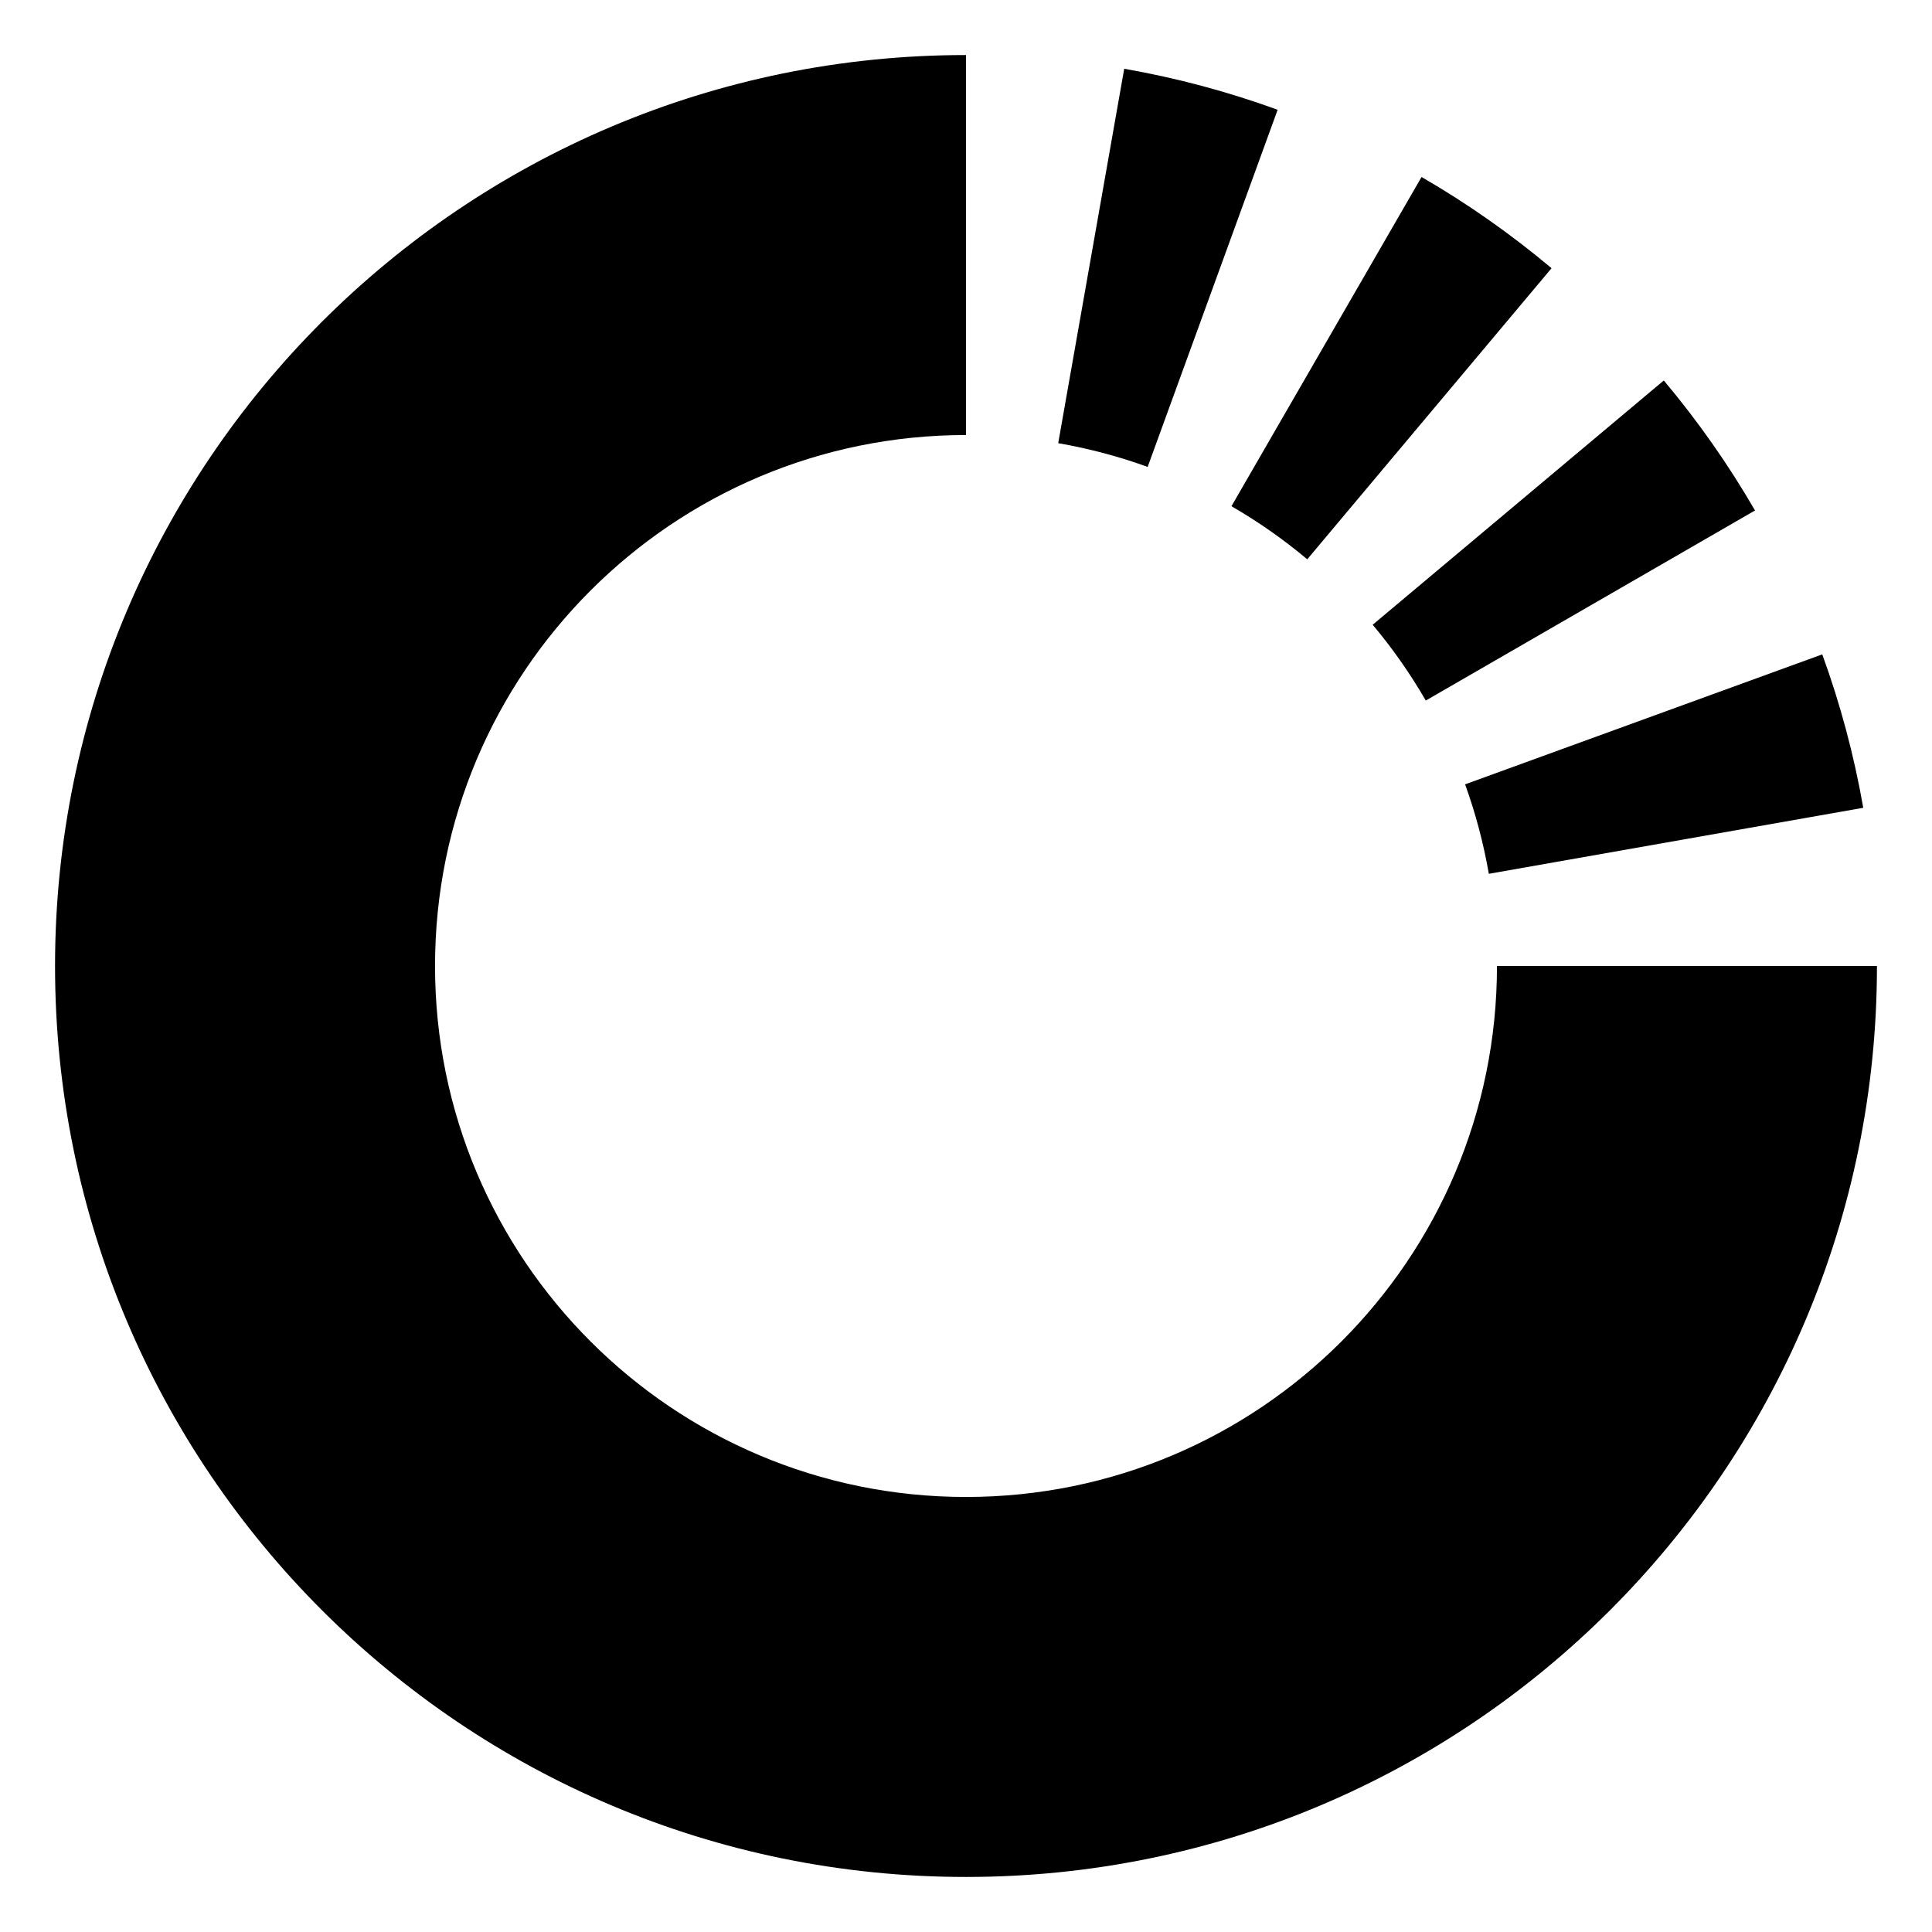
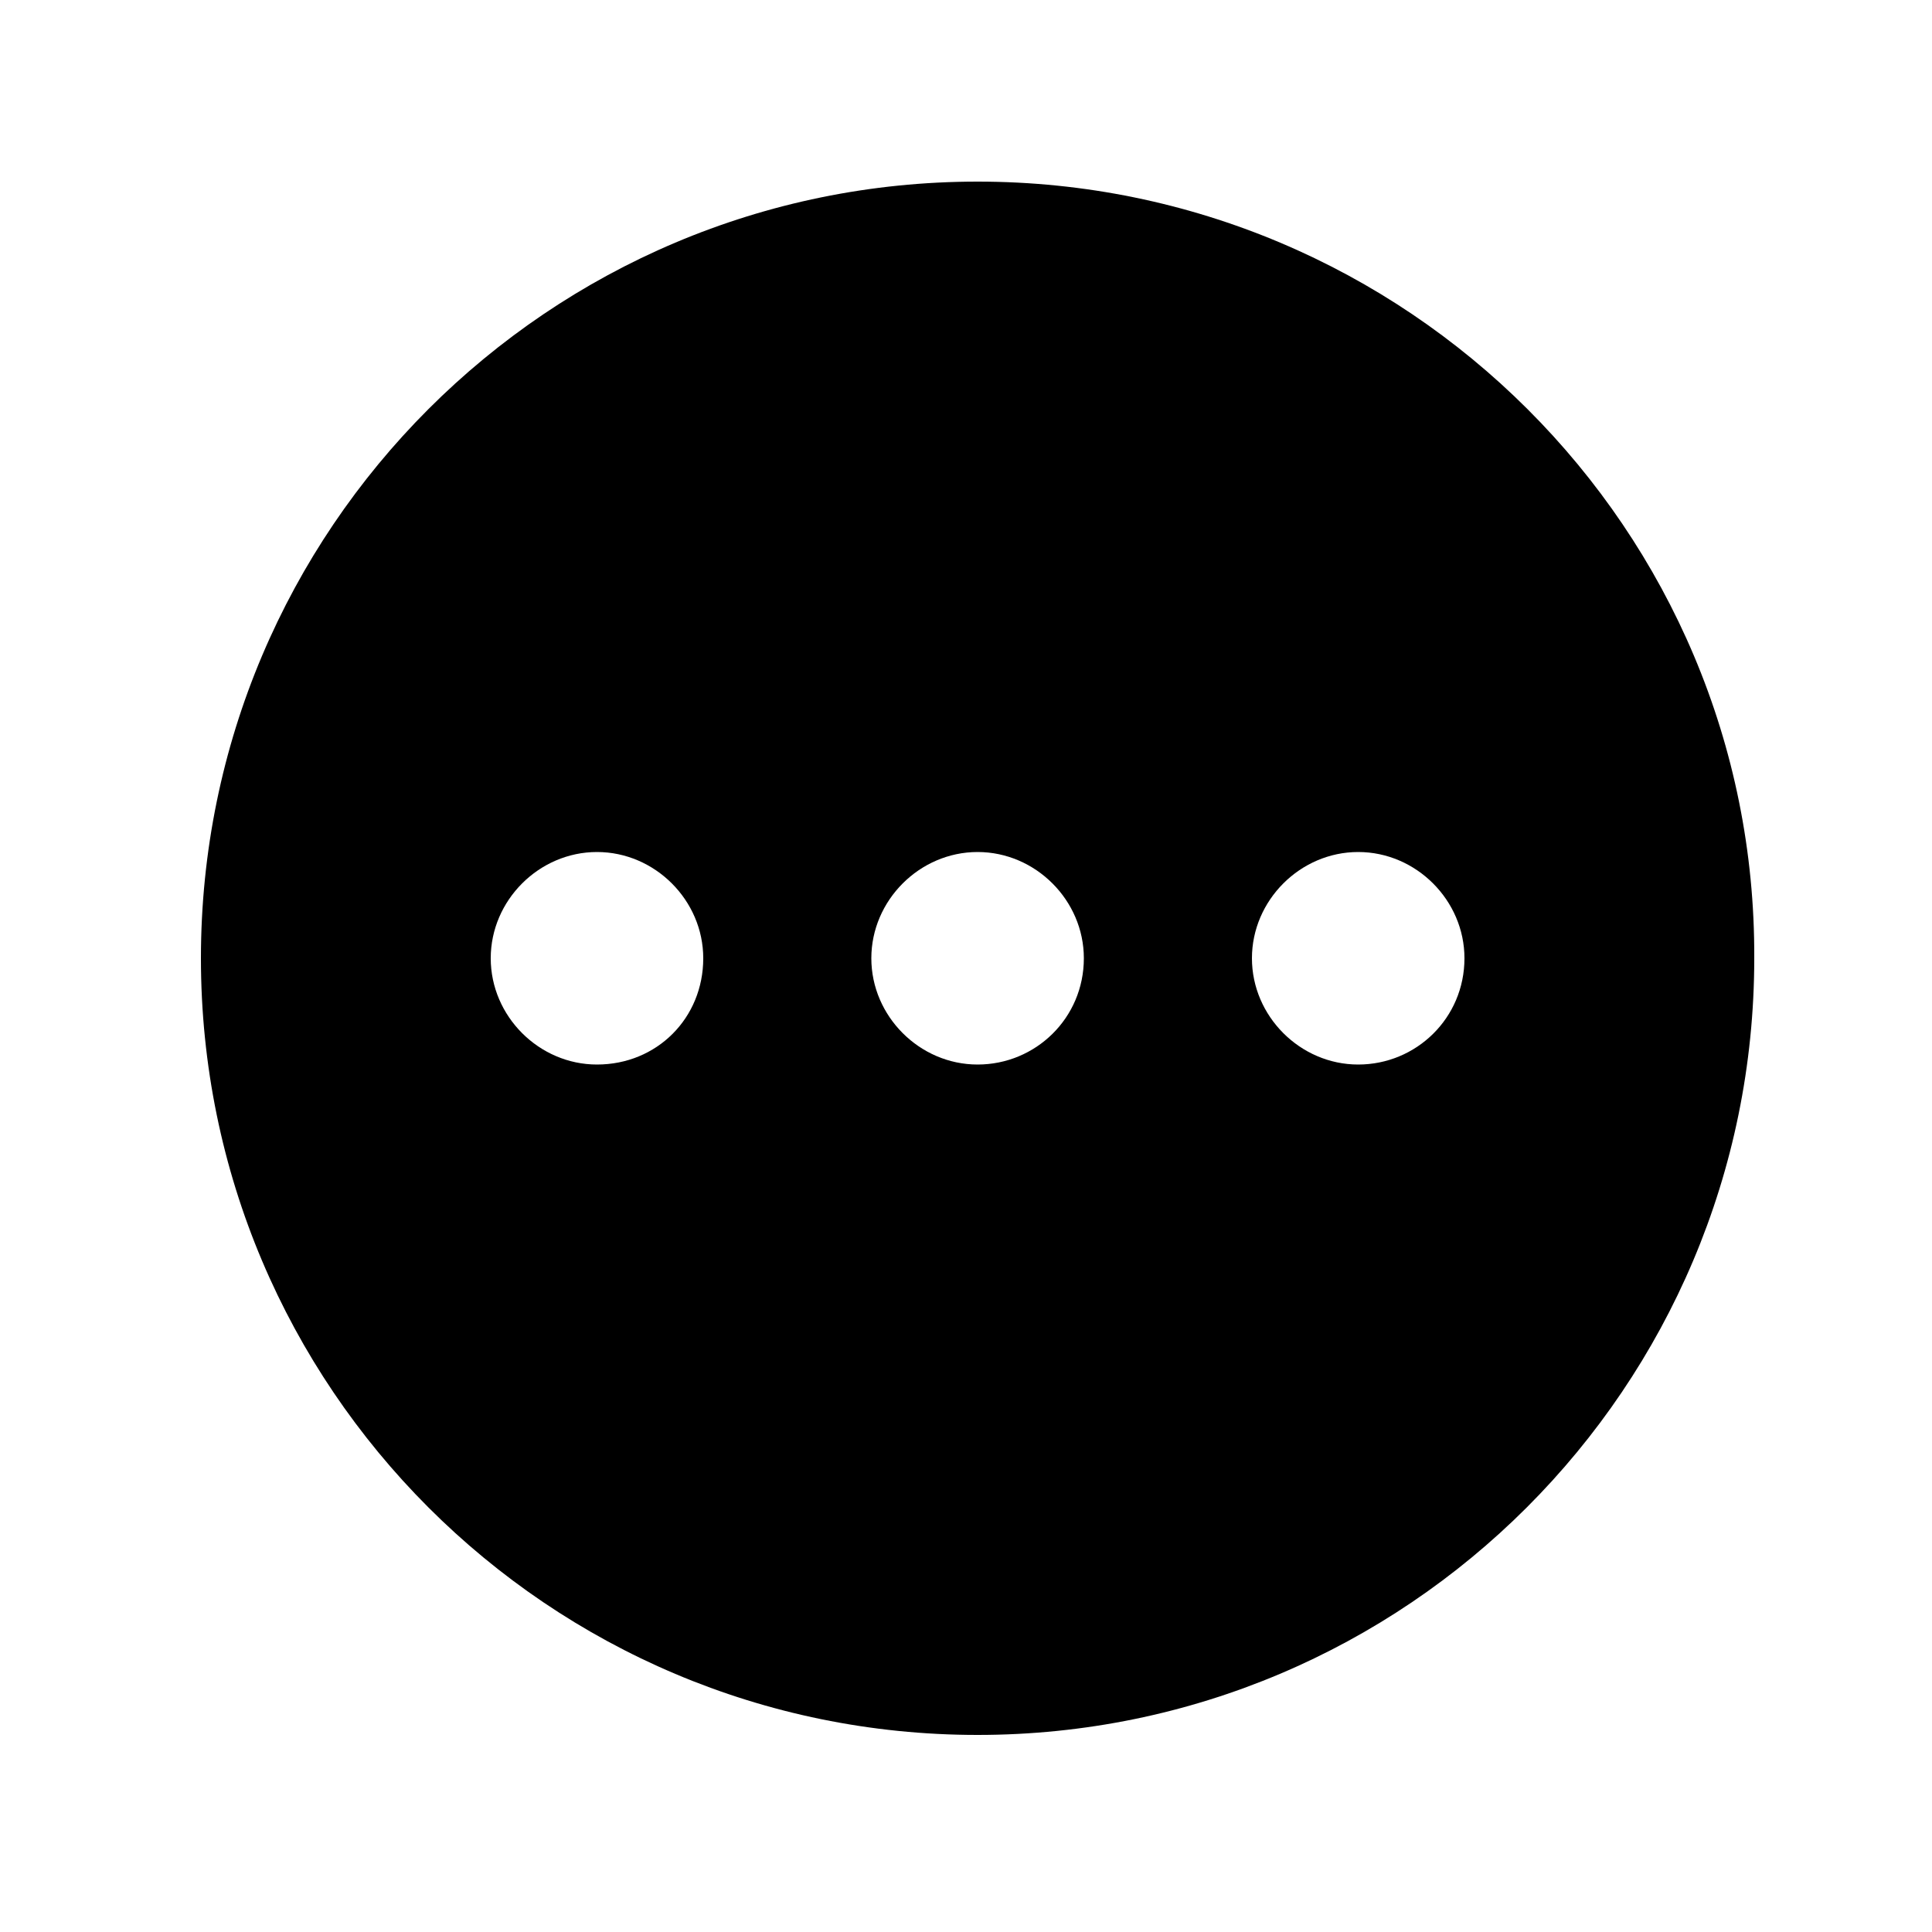
<svg xmlns="http://www.w3.org/2000/svg" version="1.1" x="0px" y="0px" viewBox="0 0 100 100" enable-background="new 0 0 100 100" xml:space="preserve" id="svg3489">
  <defs id="defs3507" />
-   <g>
-     <path d="M59.402,24.168l6.729-18.486c-2.553-0.93-5.206-1.644-7.942-2.123l-3.416,19.379   C56.365,23.217,57.915,23.626,59.402,24.168z" />
-     <path d="M77.483,50L77.483,50c0,15.178-12.306,27.483-27.483,27.483c-15.179,0-27.483-12.306-27.483-27.483   c0-15.179,12.305-27.483,27.483-27.483V2.849C23.959,2.849,2.849,23.958,2.849,50c0,26.04,21.111,47.151,47.151,47.151   c26.04,0,47.151-21.111,47.151-47.151l0,0H77.483z" />
-     <path d="M67.663,28.95l12.645-15.068c-2.097-1.76-4.347-3.343-6.729-4.721L63.74,26.201C65.128,27.005,66.442,27.924,67.663,28.95z   " />
-     <path d="M77.063,45.228l19.379-3.417c-0.479-2.736-1.194-5.39-2.122-7.941l-18.487,6.728   C76.373,42.085,76.782,43.634,77.063,45.228z" />
-     <path d="M73.799,36.26l17.04-9.838c-1.379-2.383-2.961-4.633-4.721-6.729L71.05,32.337C72.076,33.558,72.994,34.871,73.799,36.26z" />
-   </g>
+   <path d="M50.6,9.4c-22.2,0-40.2,18-40.2,40.2c0,22.2,18,40.2,40.2,40.2c22.2,0,40.2-18,40.2-40.2C90.9,27.4,72.8,9.4,50.6,9.4z   M30.9,55.1c-3,0-5.5-2.5-5.5-5.5c0-3,2.5-5.5,5.5-5.5c3,0,5.5,2.5,5.5,5.5C36.4,52.7,34,55.1,30.9,55.1z M50.6,55.1  c-3,0-5.5-2.5-5.5-5.5c0-3,2.5-5.5,5.5-5.5s5.5,2.5,5.5,5.5C56.1,52.7,53.6,55.1,50.6,55.1z M70.3,55.1c-3,0-5.5-2.5-5.5-5.5  c0-3,2.5-5.5,5.5-5.5c3,0,5.5,2.5,5.5,5.5C75.8,52.7,73.3,55.1,70.3,55.1z" />
</svg>
